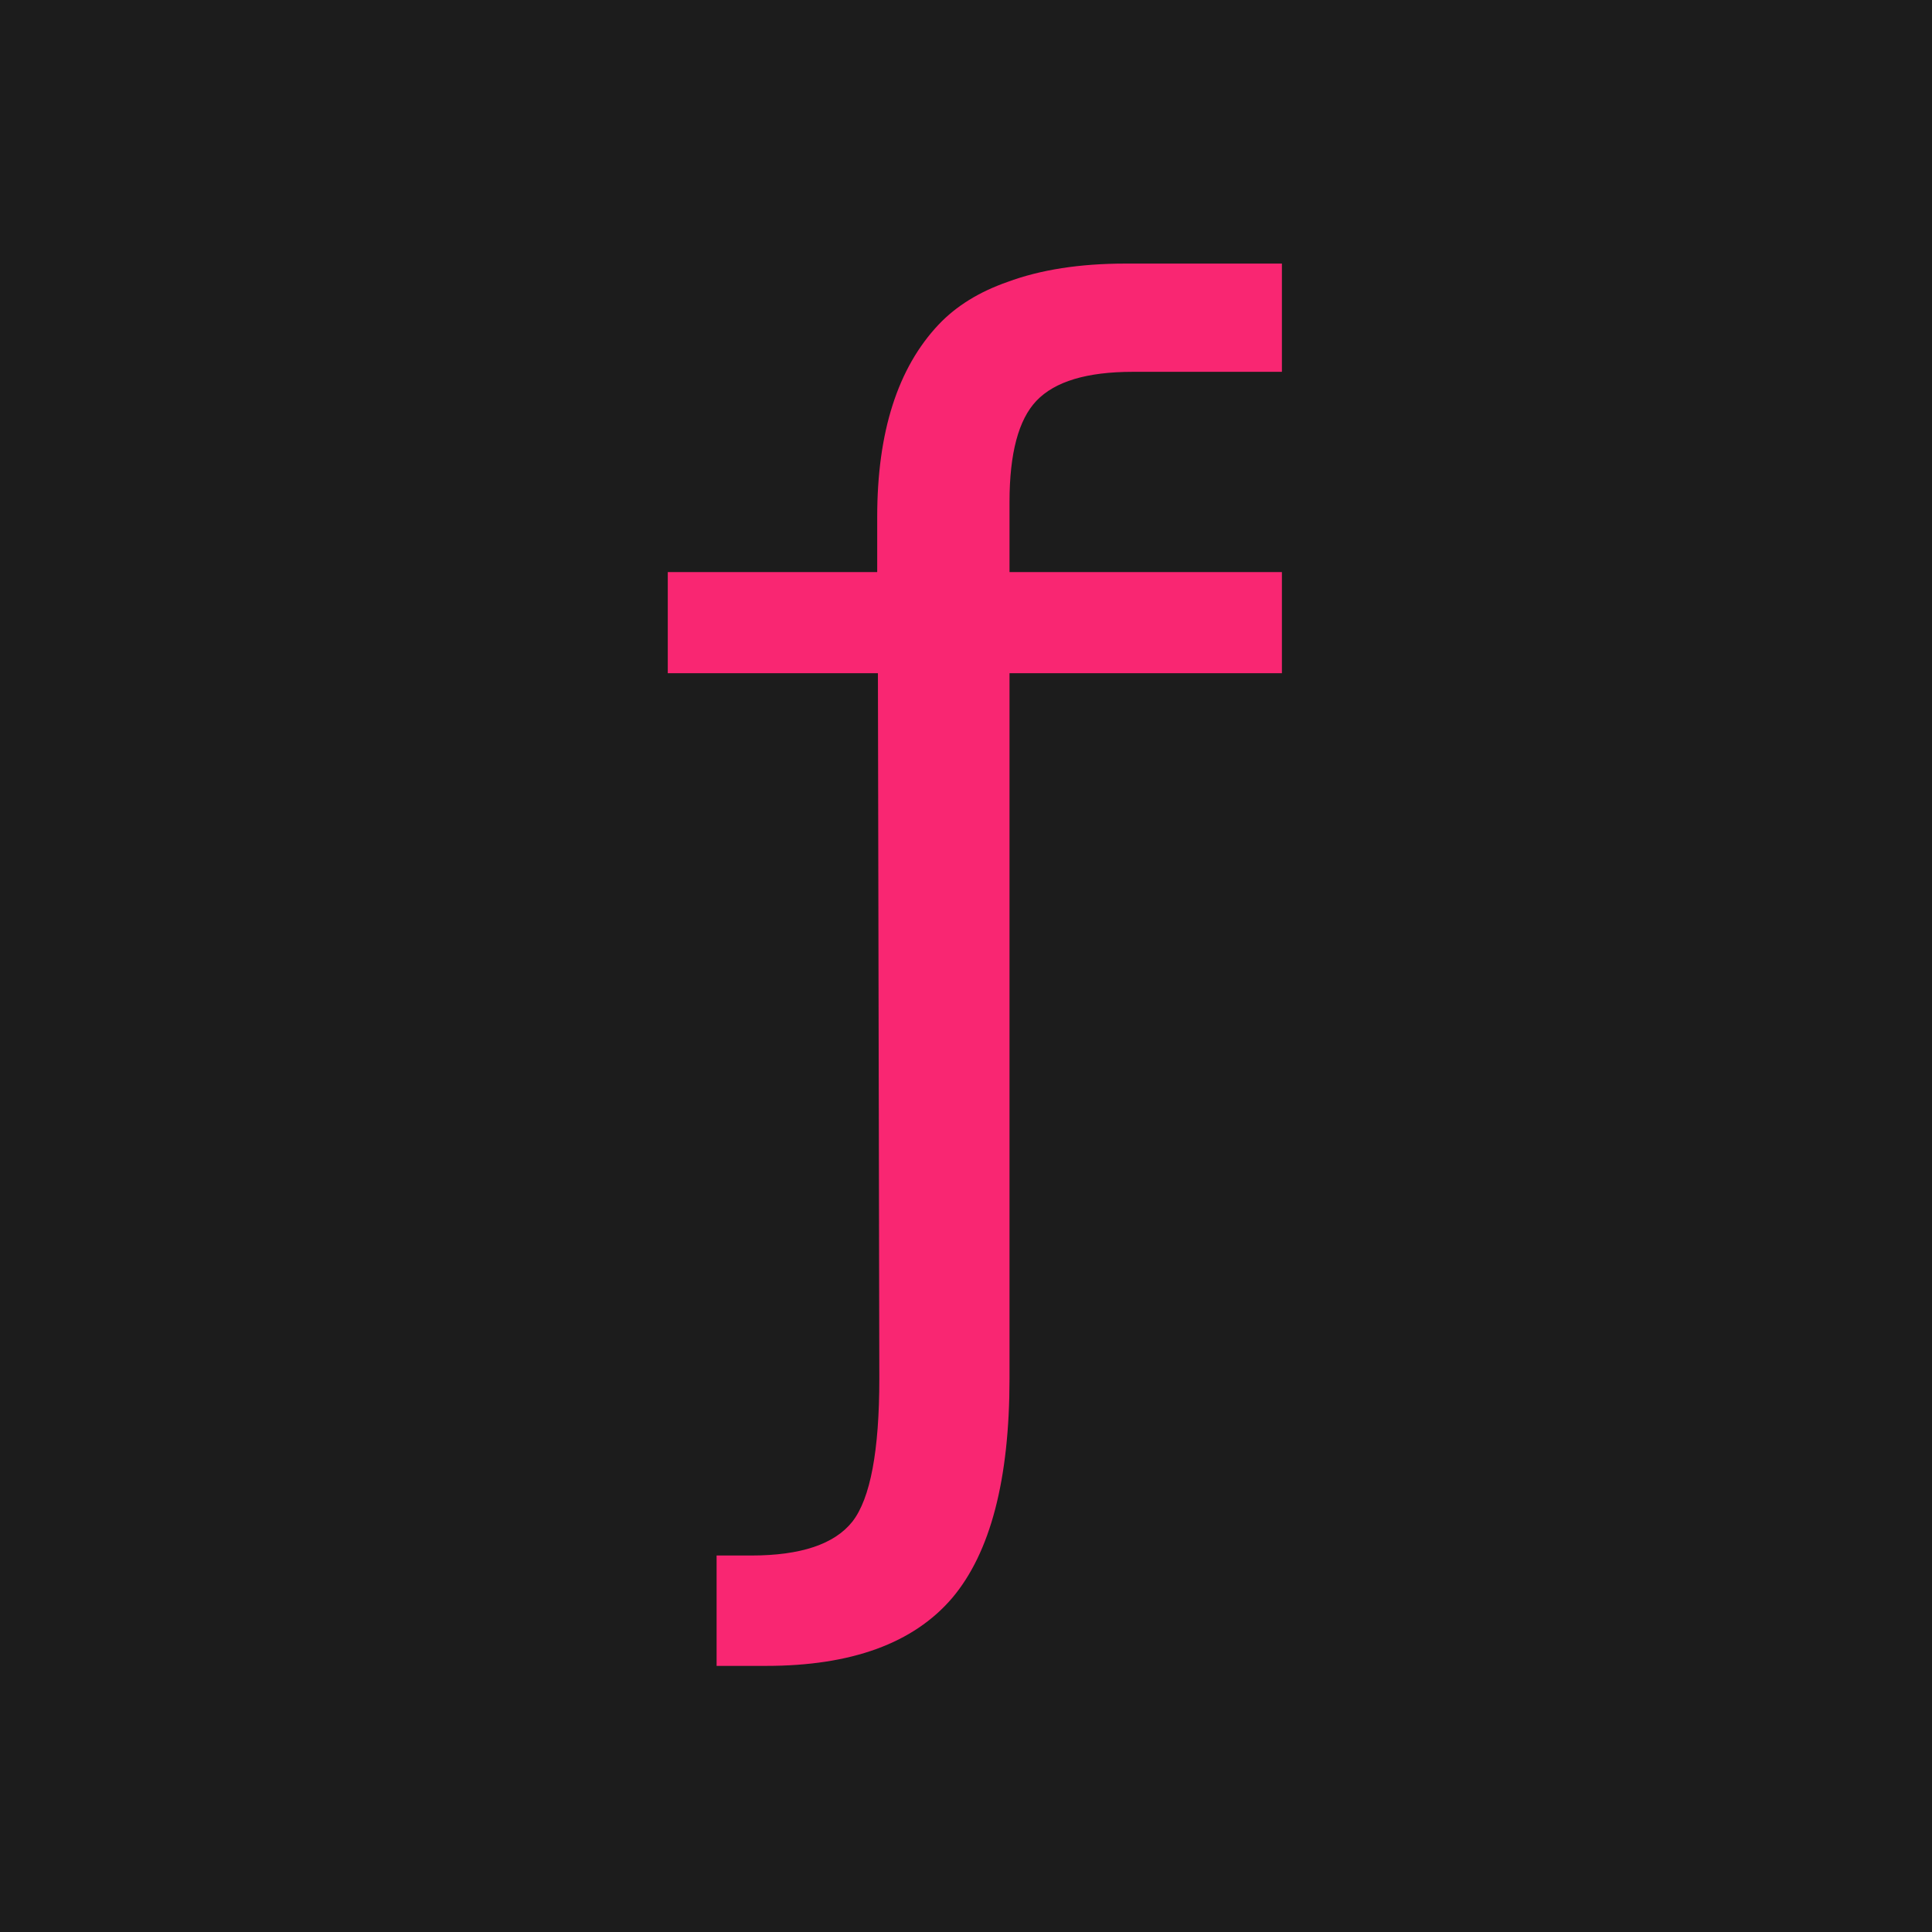
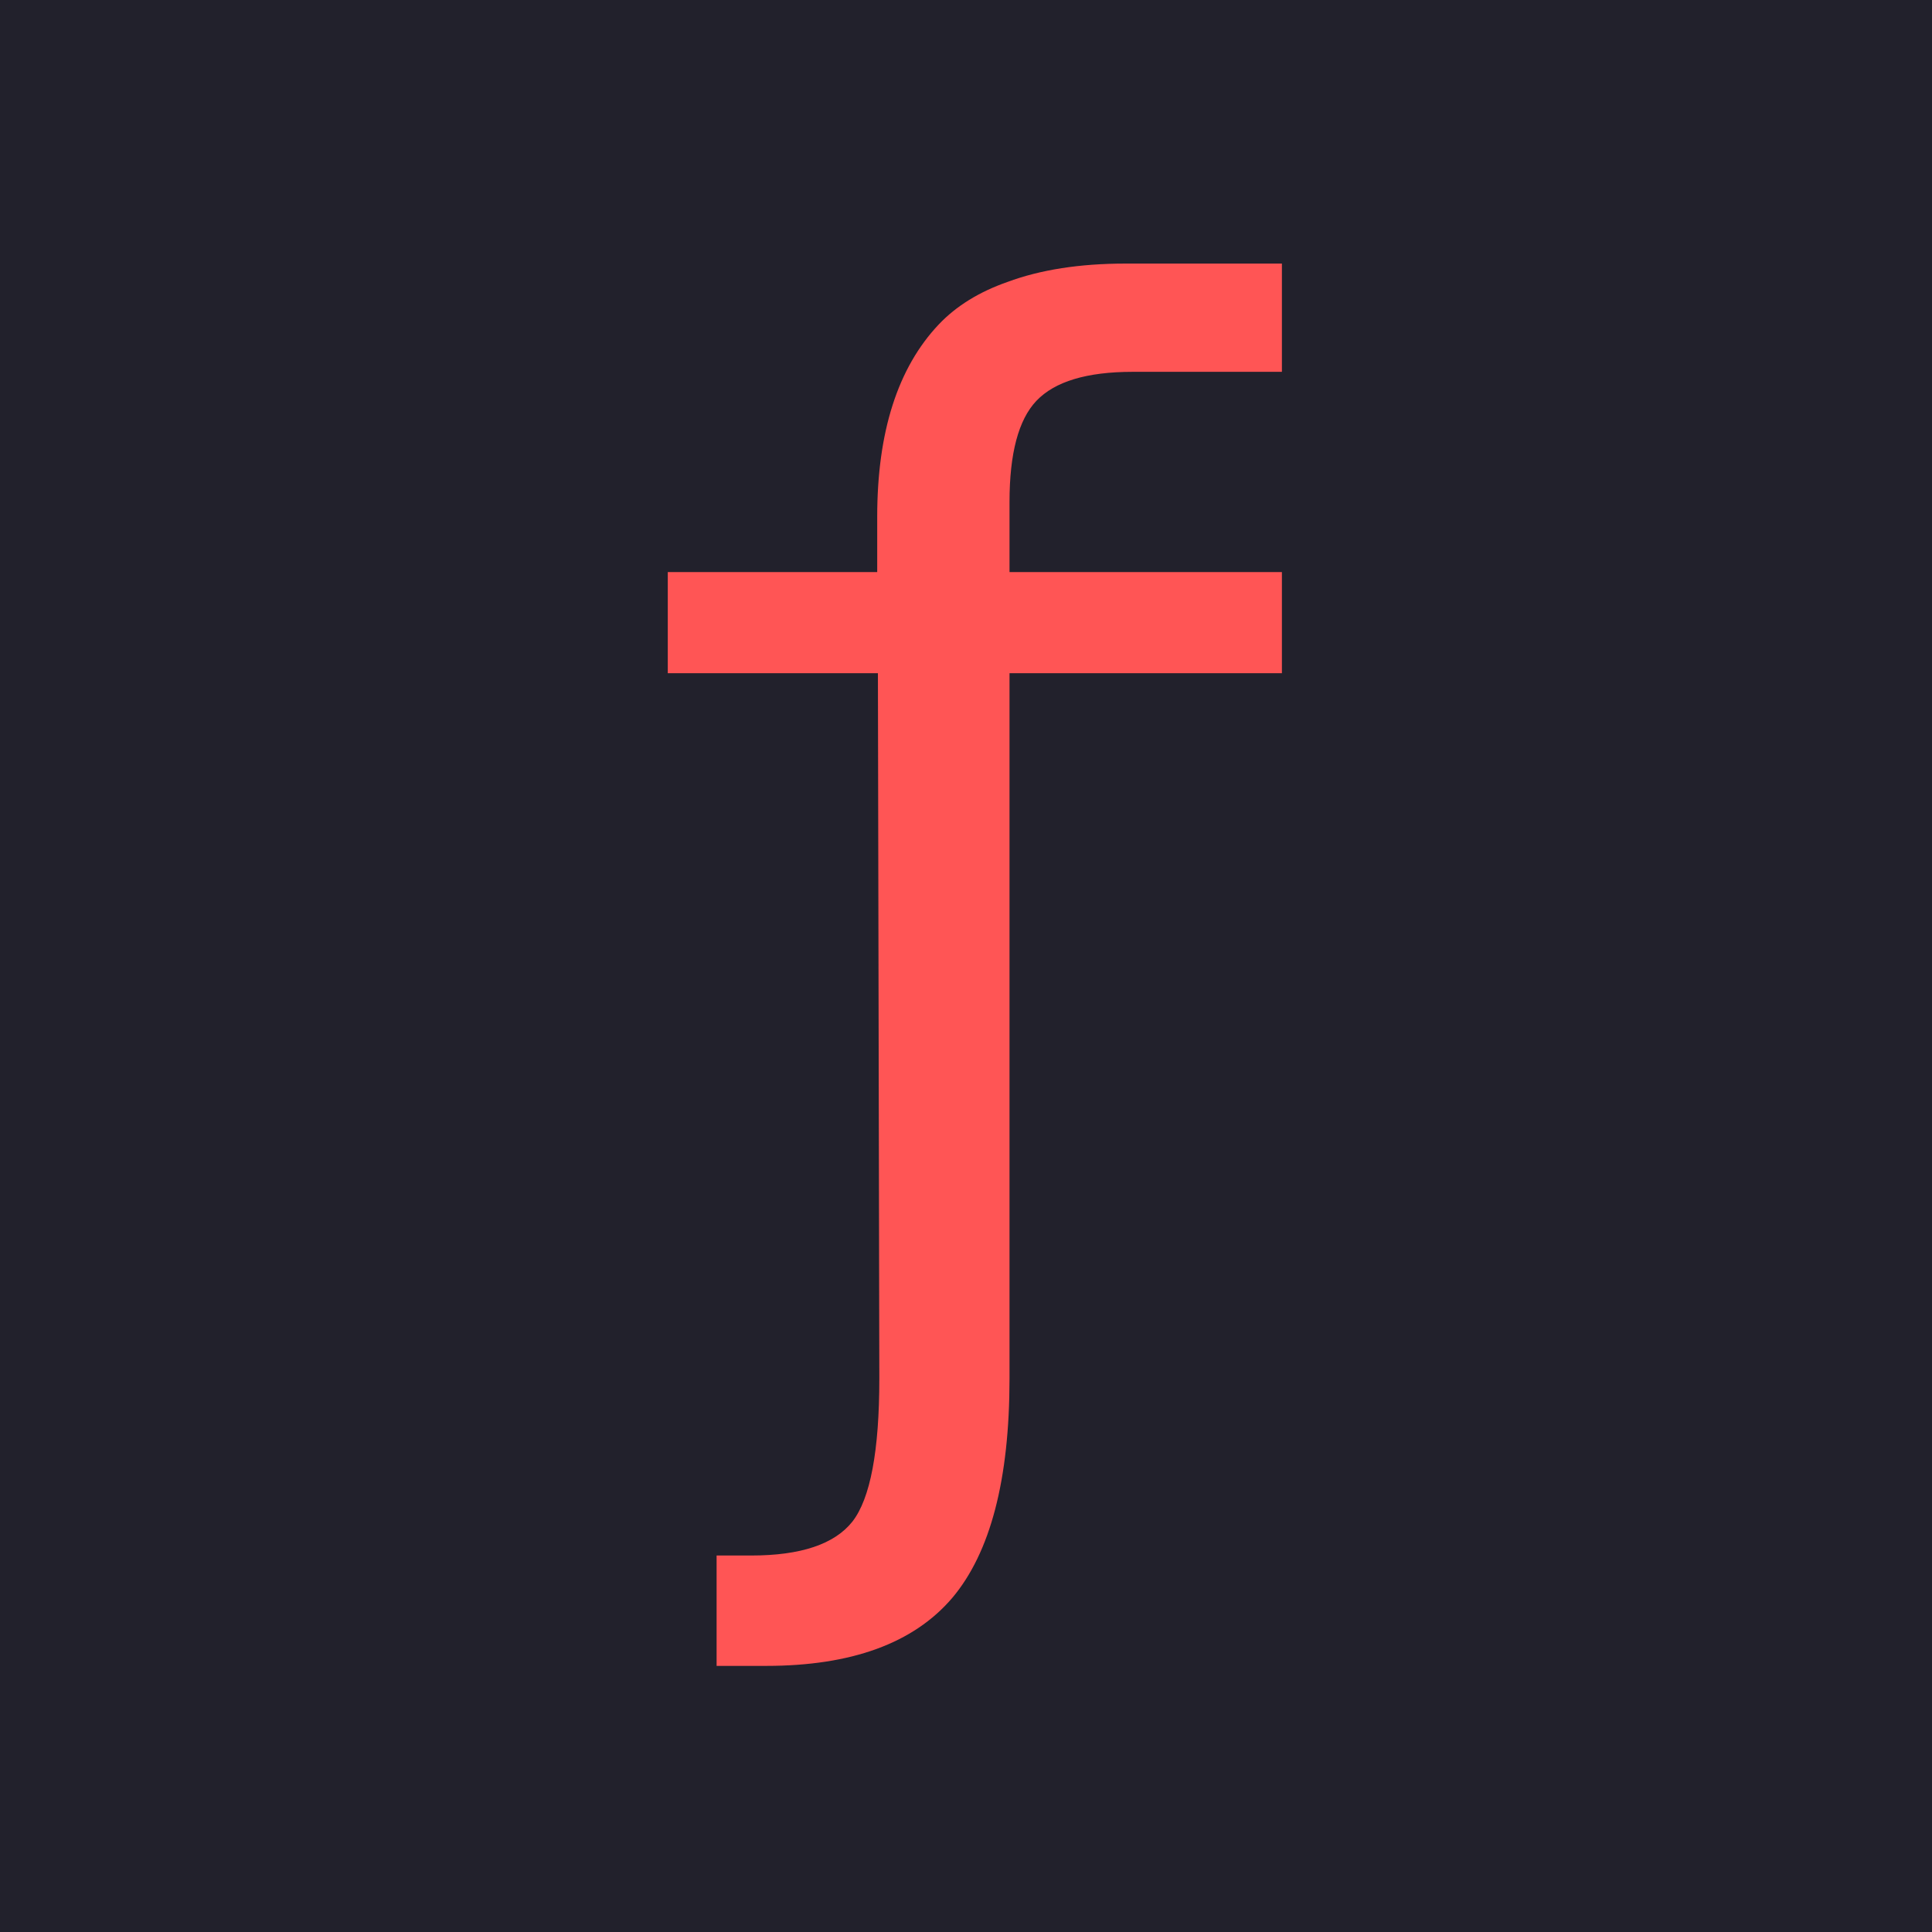
<svg xmlns="http://www.w3.org/2000/svg" width="512" height="512" version="1.1">
-   <rect x="0" y="0" width="512" height="512" fill="#1c1c1c" />
-   <text font-family="monospace" x="50%" y="50%" dy="0.275em" text-anchor="middle" fill="#f92672" font-size="384">ƒ</text>
+   <rect x="0" y="0" width="512" height="512" fill="#22212c" />
+   <text font-family="monospace" x="50%" y="50%" dy="0.275em" text-anchor="middle" fill="#ff5555" font-size="384">ƒ</text>
</svg>
